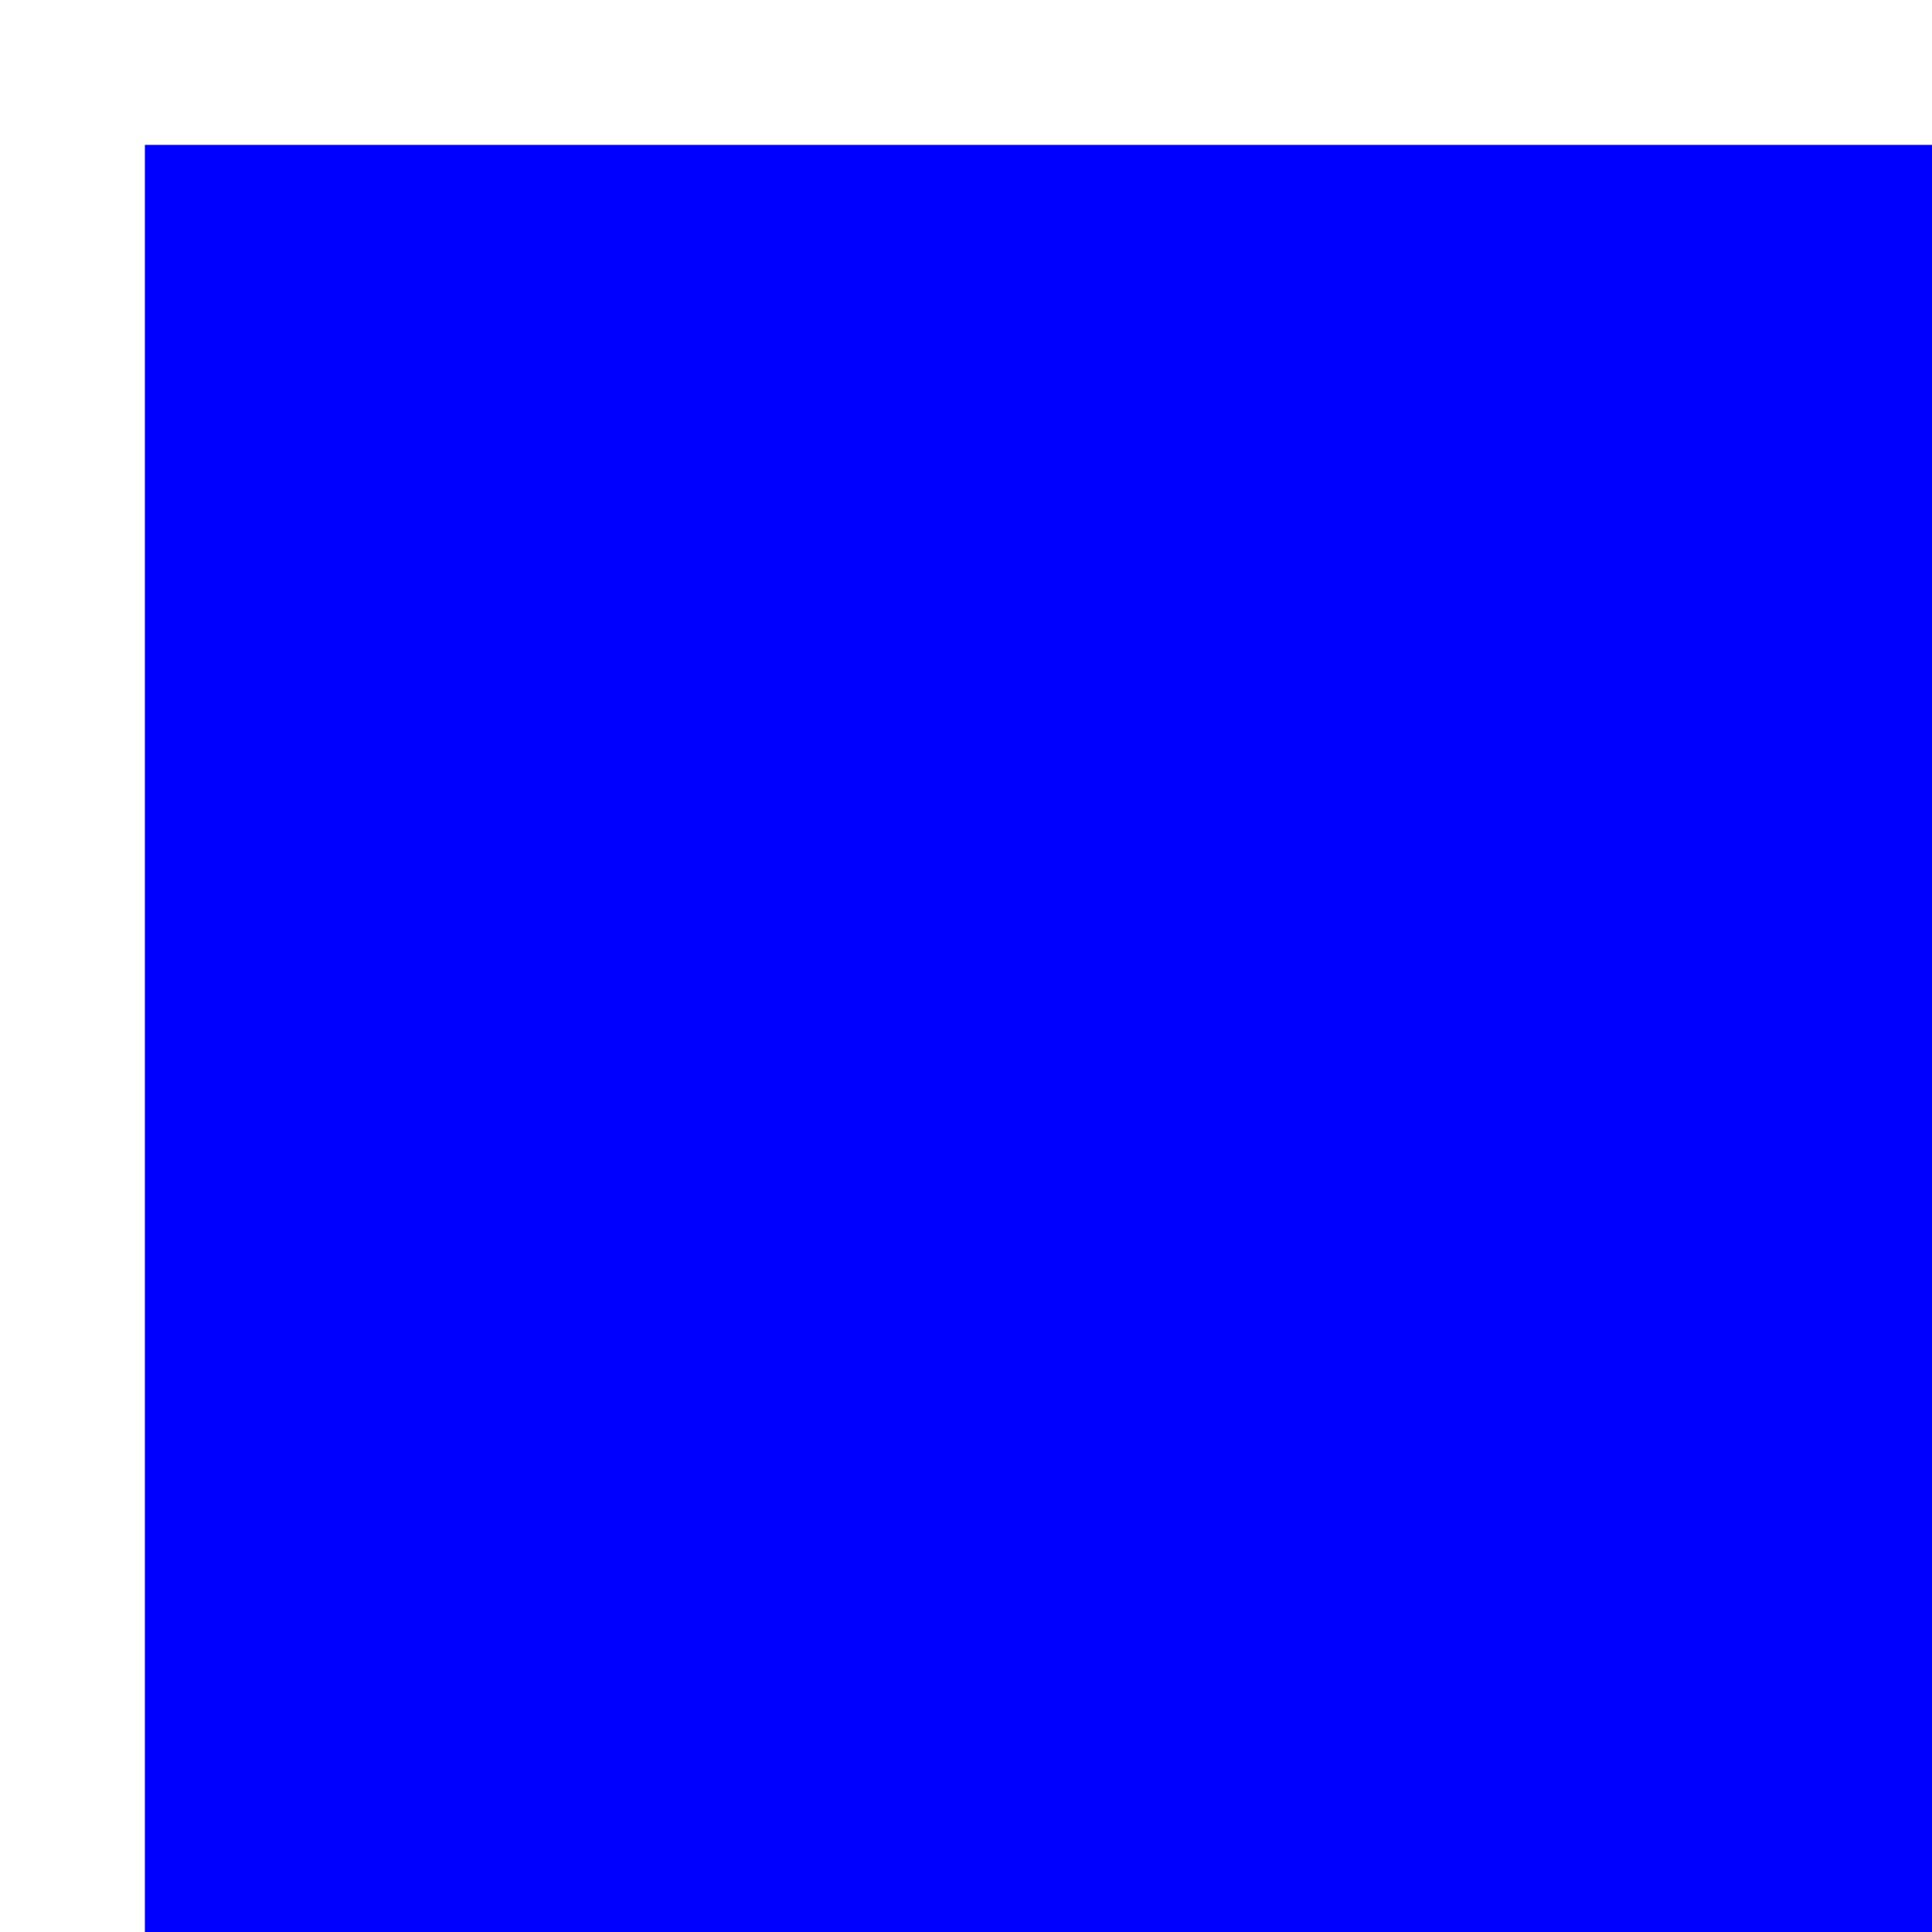
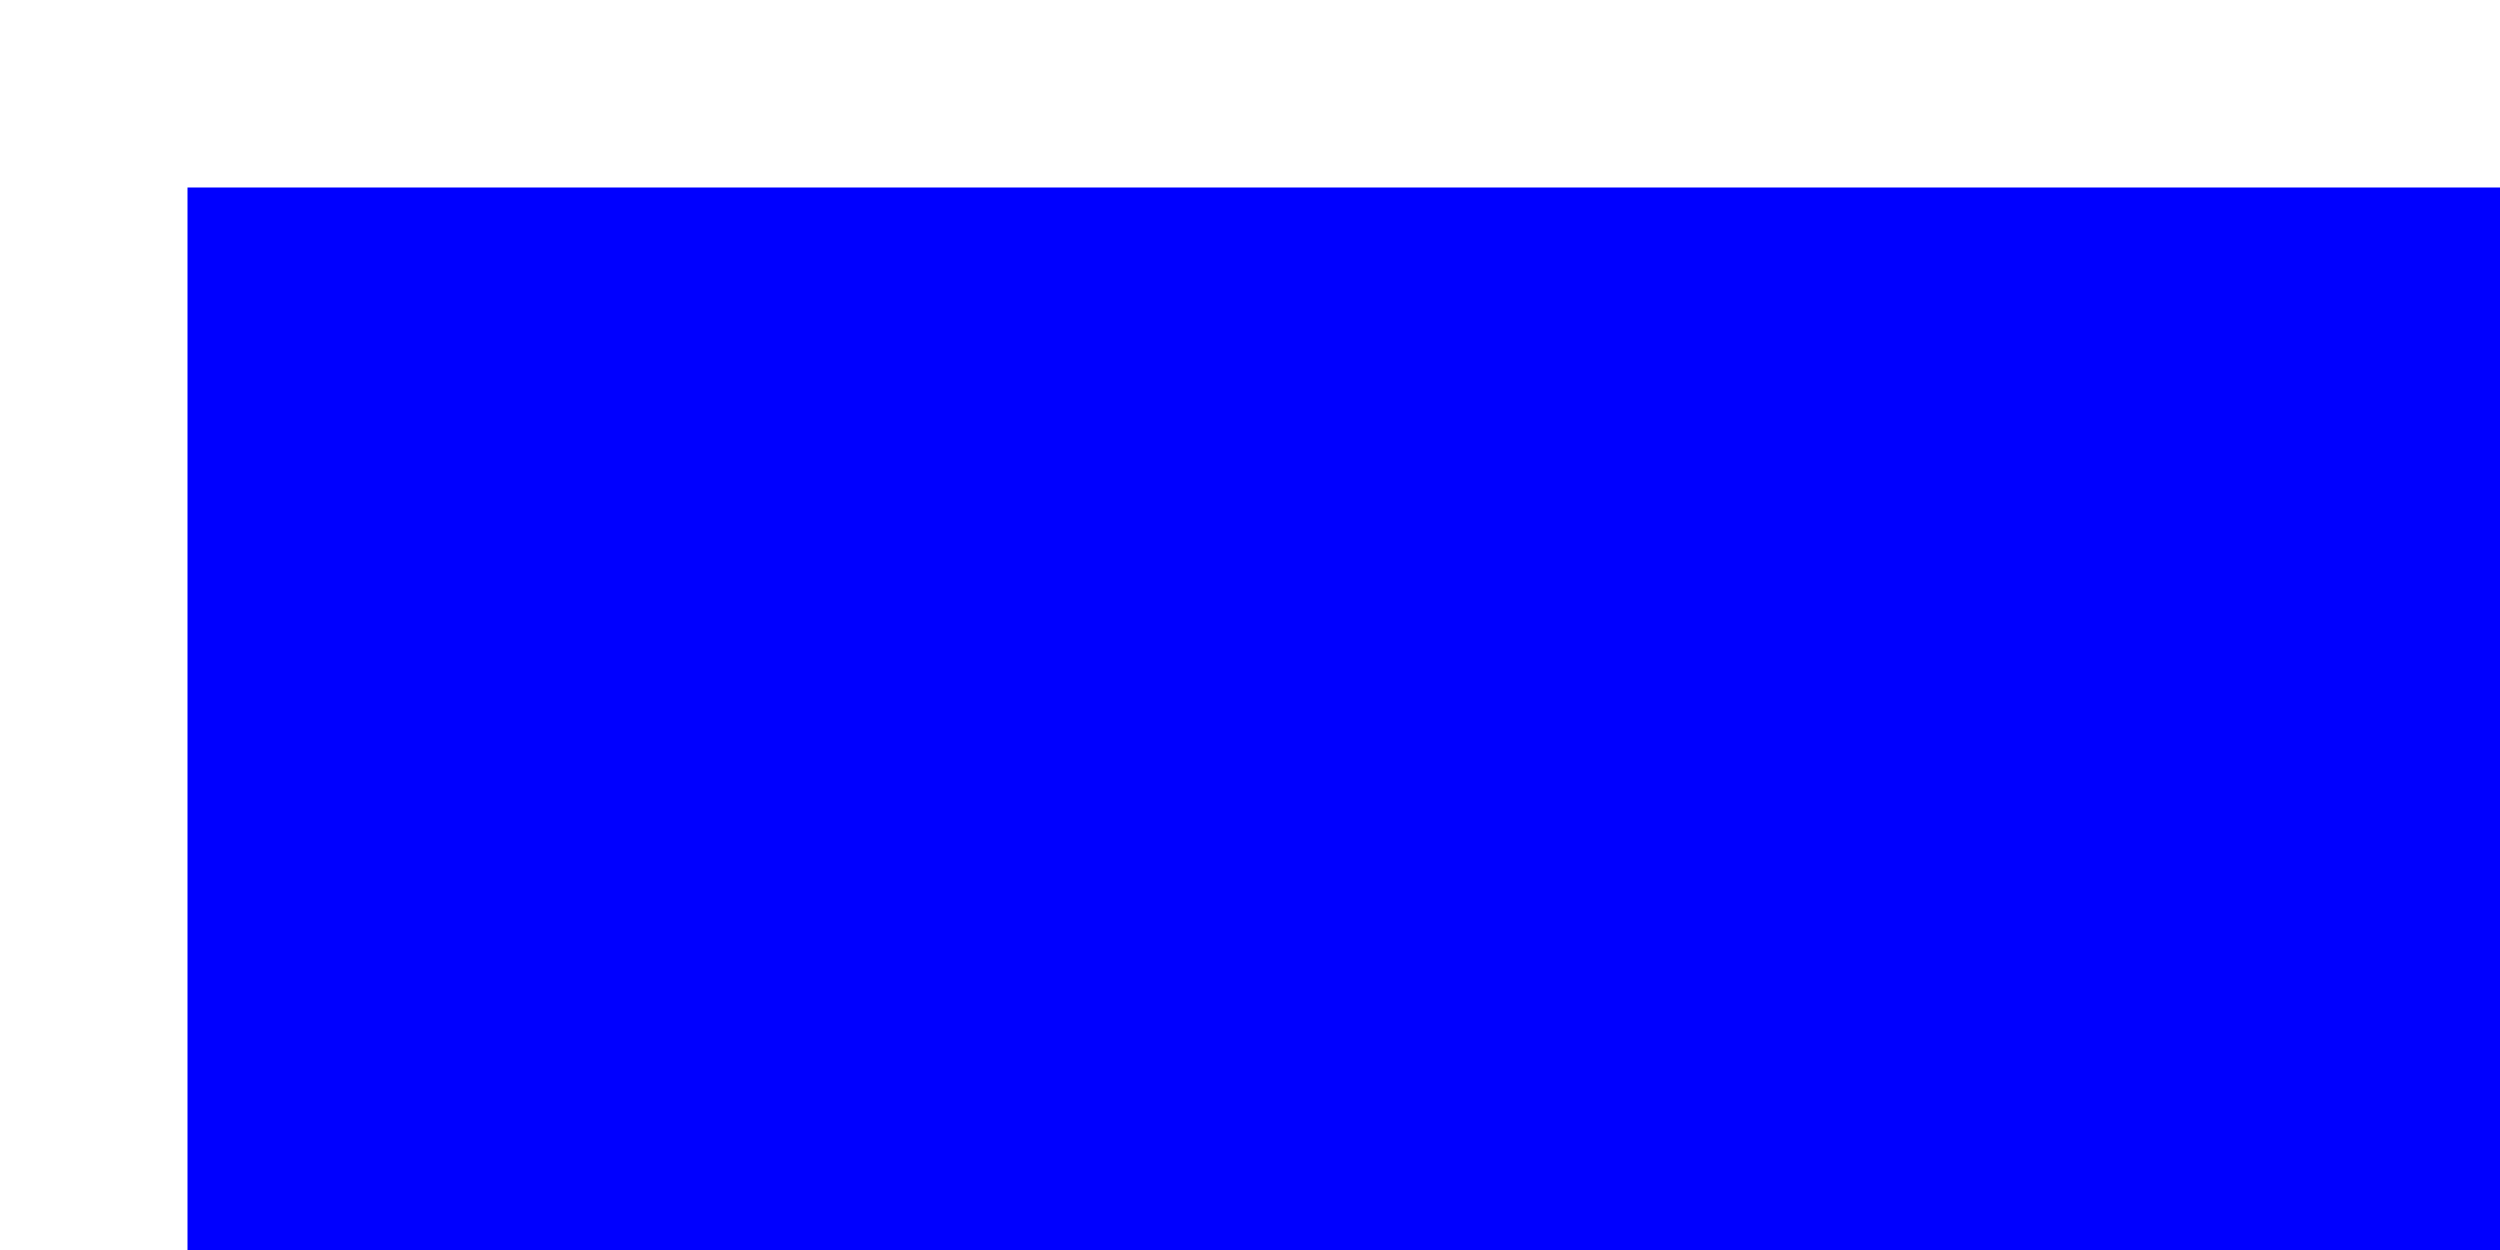
<svg xmlns="http://www.w3.org/2000/svg" class="reftest-wait">
-   <rect x="15" y="15" width="200" height="200" fill="blue">
-     <animate attributeName="height" calcMode="discrete" to="100" dur="2s" />
+   <rect x="15" y="15" width="200" height="100" fill="blue">
+     <animate attributeName="height" calcMode="discrete" to="200" dur="2s" />
  </rect>
</svg>
